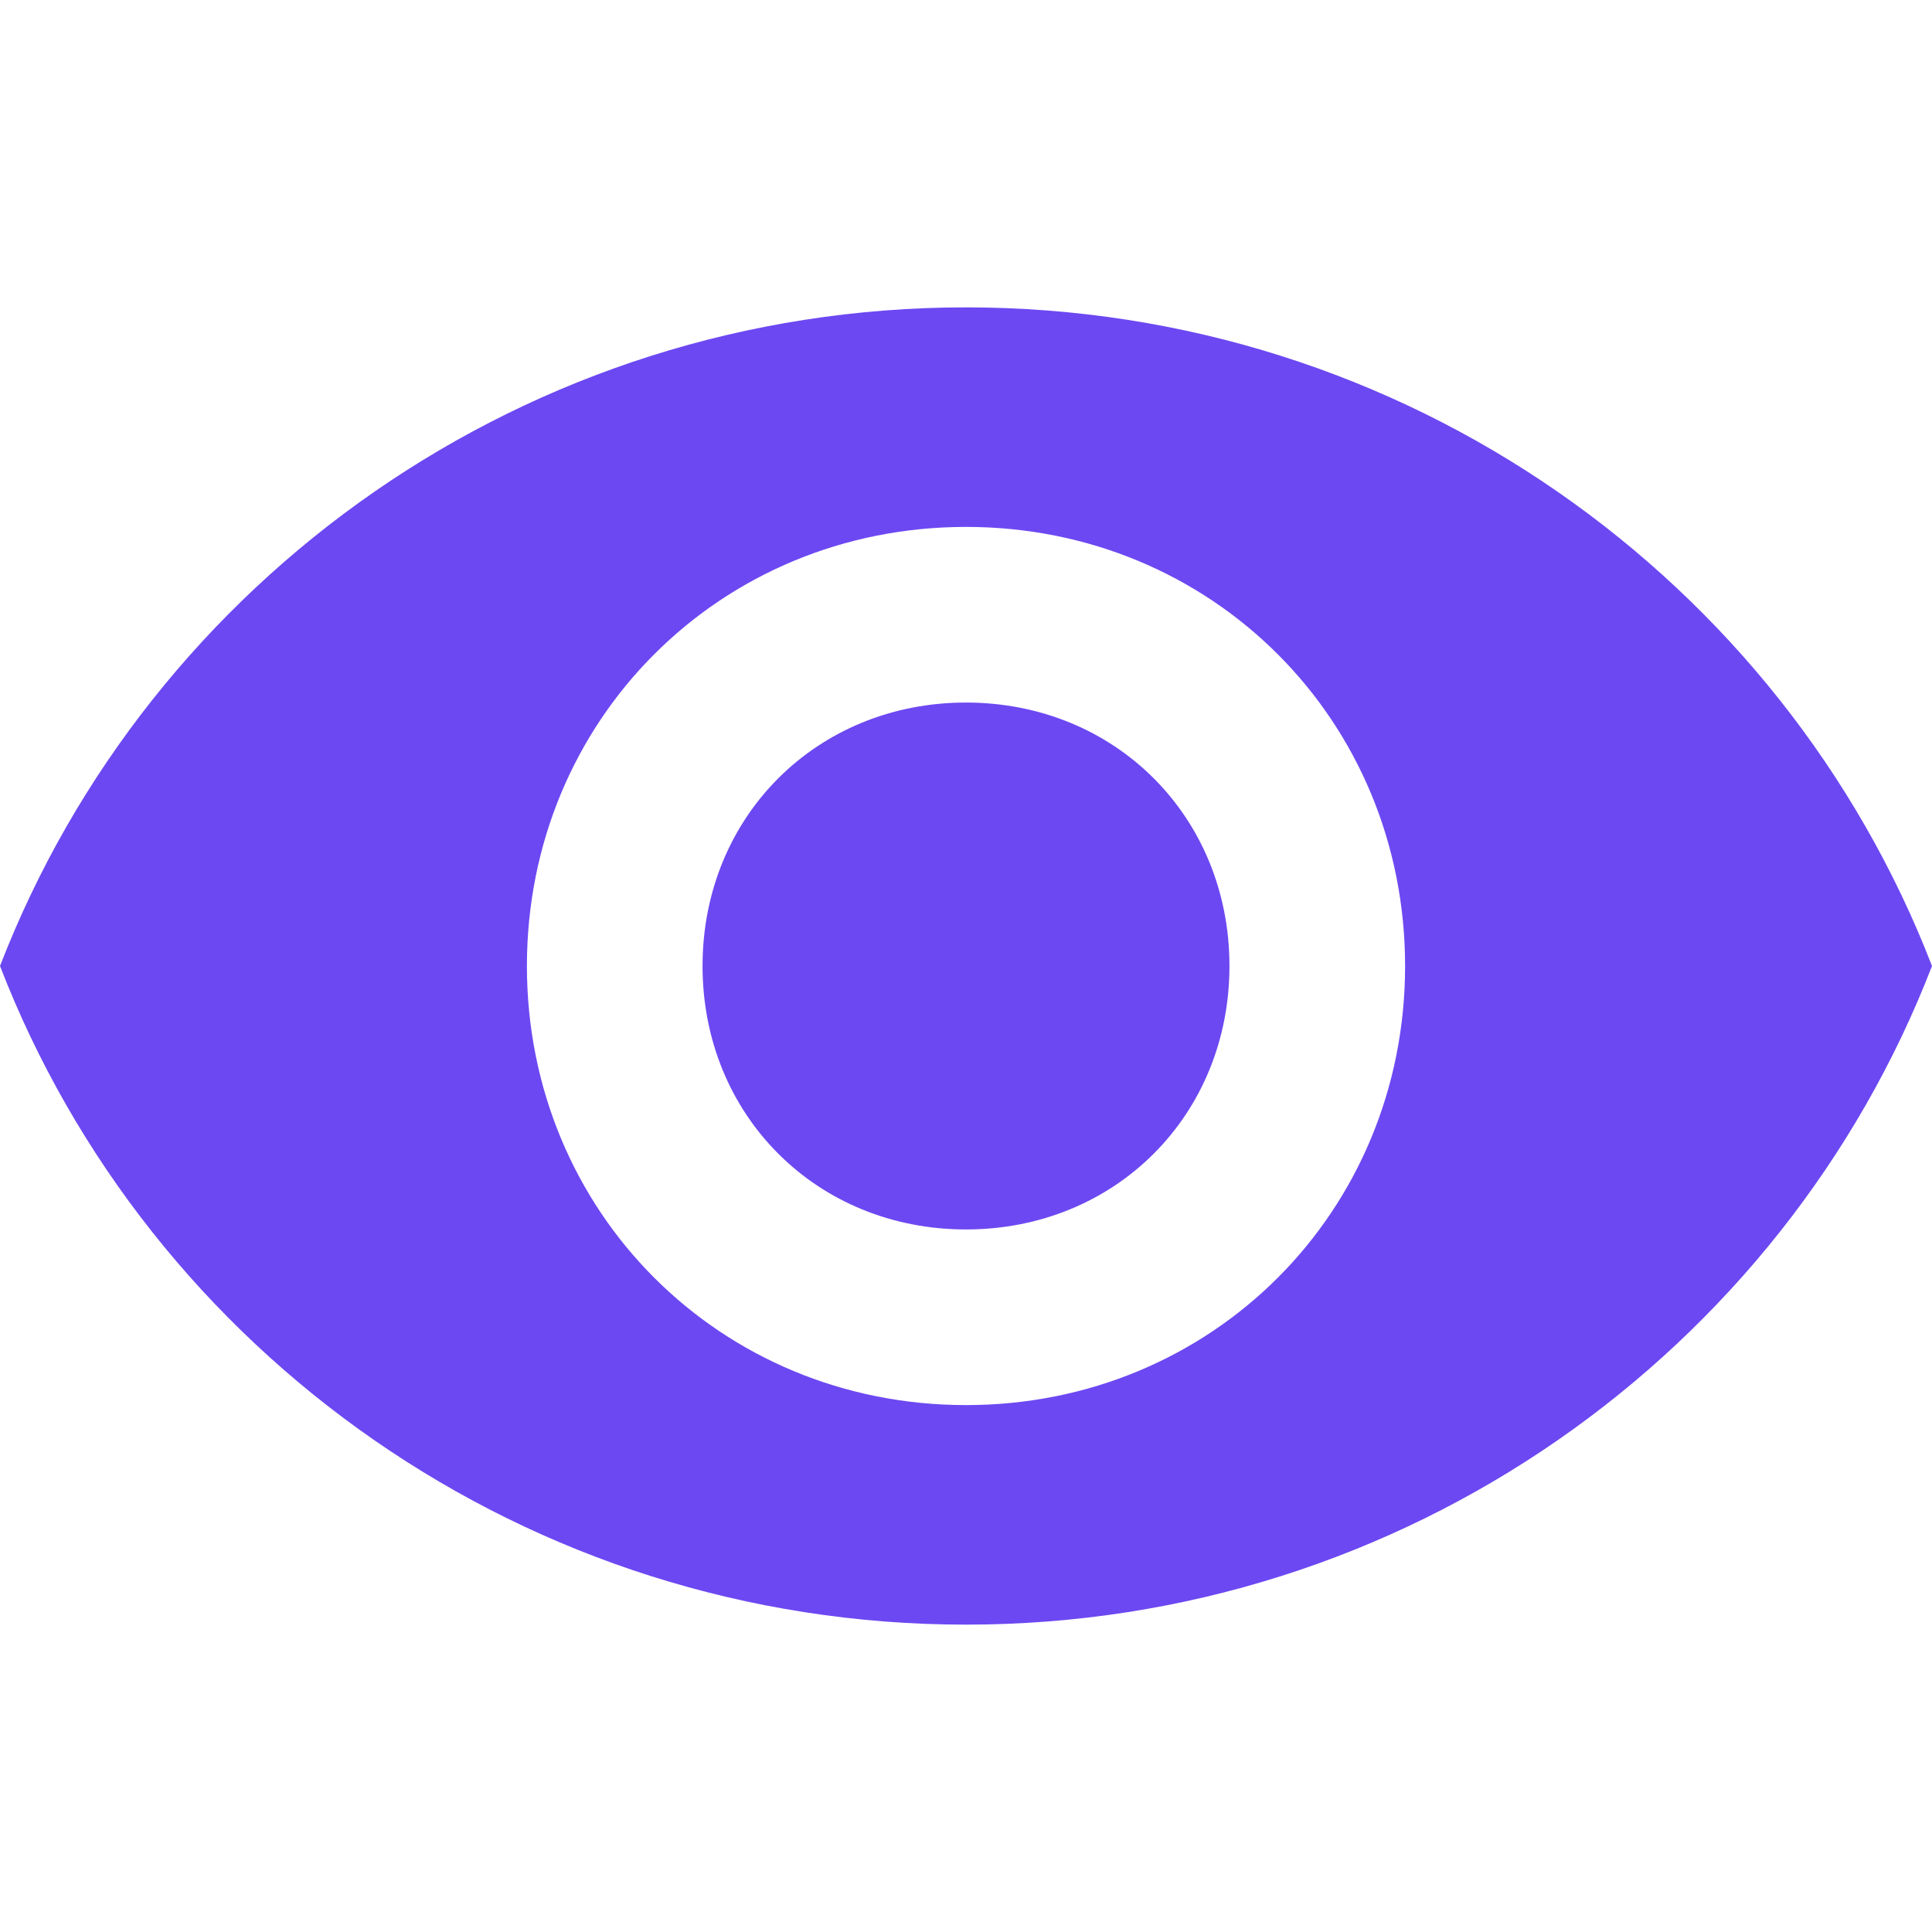
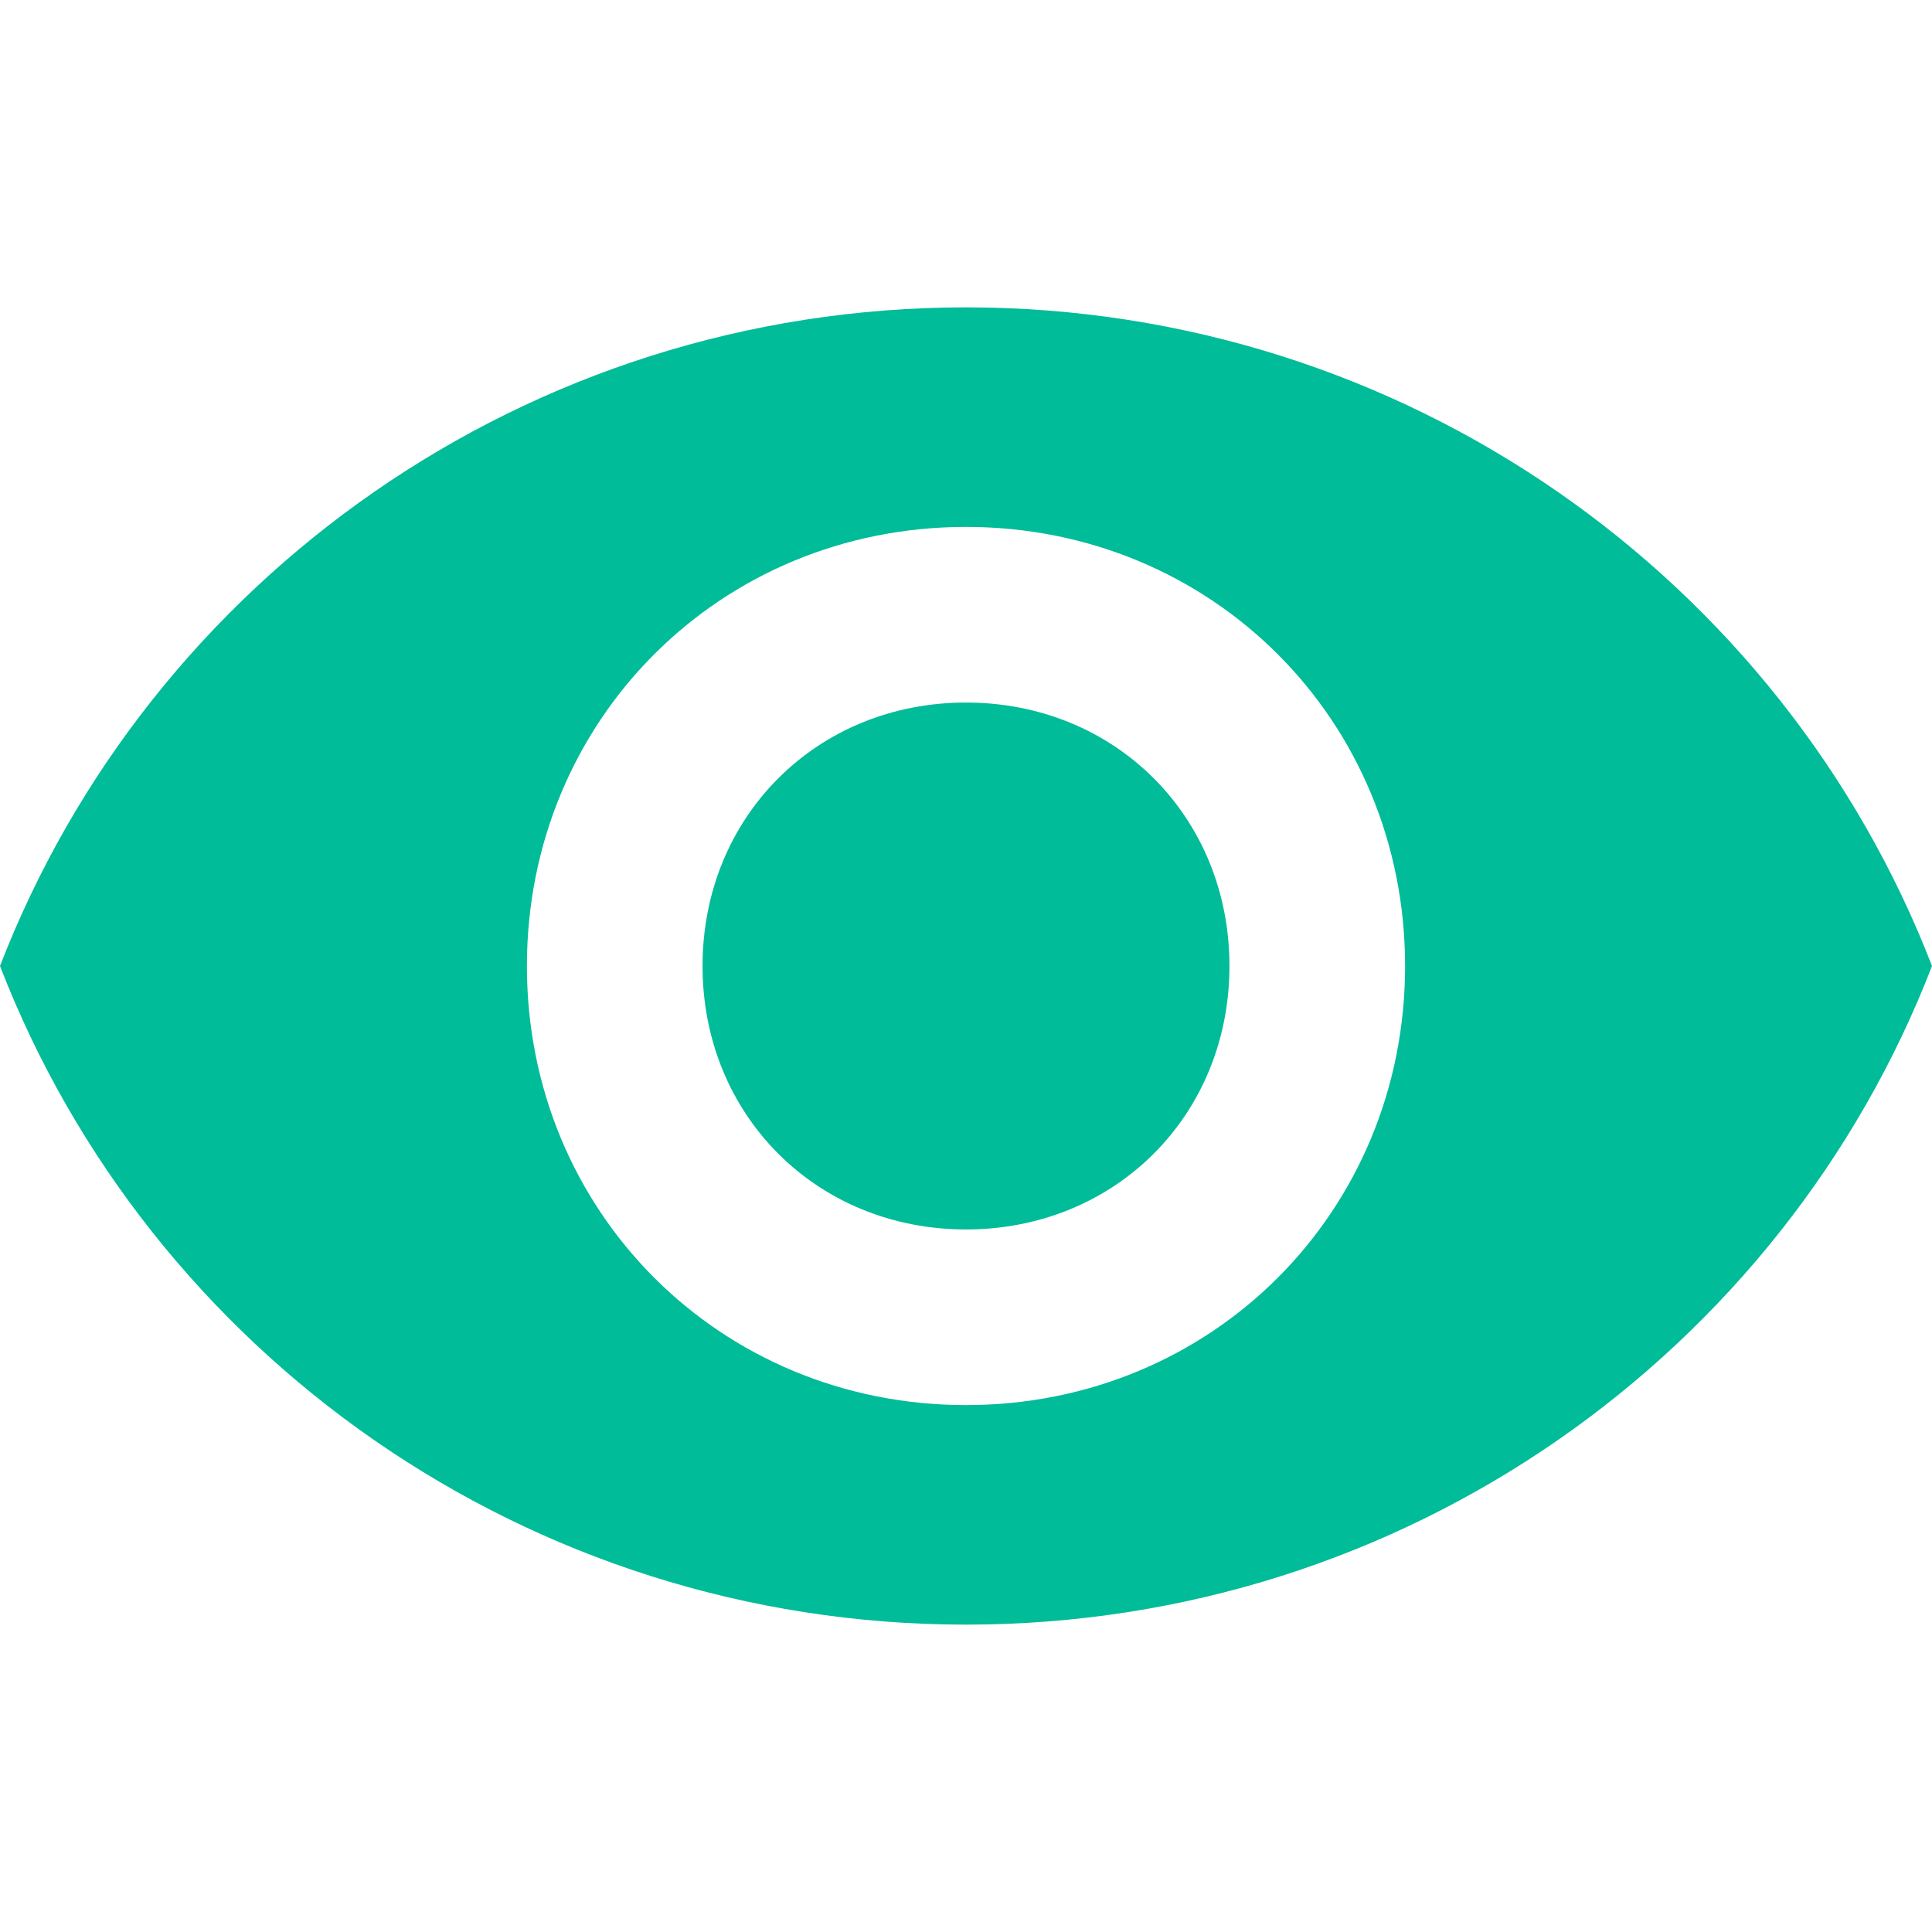
<svg xmlns="http://www.w3.org/2000/svg" version="1.1" id="Capa_1" x="0px" y="0px" width="512px" height="512px" viewBox="0 0 561 561" style="enable-background:new 0 0 561 561;" xml:space="preserve">
  <g>
    <g>
      <g id="visibility">
-         <path d="M280.5,89.25C153,89.25,43.35,168.3,0,280.5c43.35,112.2,153,191.25,280.5,191.25S517.65,392.7,561,280.5    C517.65,168.3,408,89.25,280.5,89.25z M280.5,408C209.1,408,153,351.9,153,280.5c0-71.4,56.1-127.5,127.5-127.5    c71.4,0,127.5,56.1,127.5,127.5C408,351.9,351.9,408,280.5,408z M280.5,204c-43.35,0-76.5,33.15-76.5,76.5    c0,43.35,33.15,76.5,76.5,76.5c43.35,0,76.5-33.15,76.5-76.5C357,237.15,323.85,204,280.5,204z" data-original="#000000" class="active-path" data-old_color="#6c48f2" fill="#6c48f2" />
+         <path d="M280.5,89.25C153,89.25,43.35,168.3,0,280.5c43.35,112.2,153,191.25,280.5,191.25S517.65,392.7,561,280.5    C517.65,168.3,408,89.25,280.5,89.25z M280.5,408C209.1,408,153,351.9,153,280.5c0-71.4,56.1-127.5,127.5-127.5    c71.4,0,127.5,56.1,127.5,127.5C408,351.9,351.9,408,280.5,408z M280.5,204c-43.35,0-76.5,33.15-76.5,76.5    c0,43.35,33.15,76.5,76.5,76.5c43.35,0,76.5-33.15,76.5-76.5C357,237.15,323.85,204,280.5,204z" data-original="#000000" class="active-path" data-old_color="#00bc98" fill="#00bc98" />
      </g>
    </g>
  </g>
</svg>
